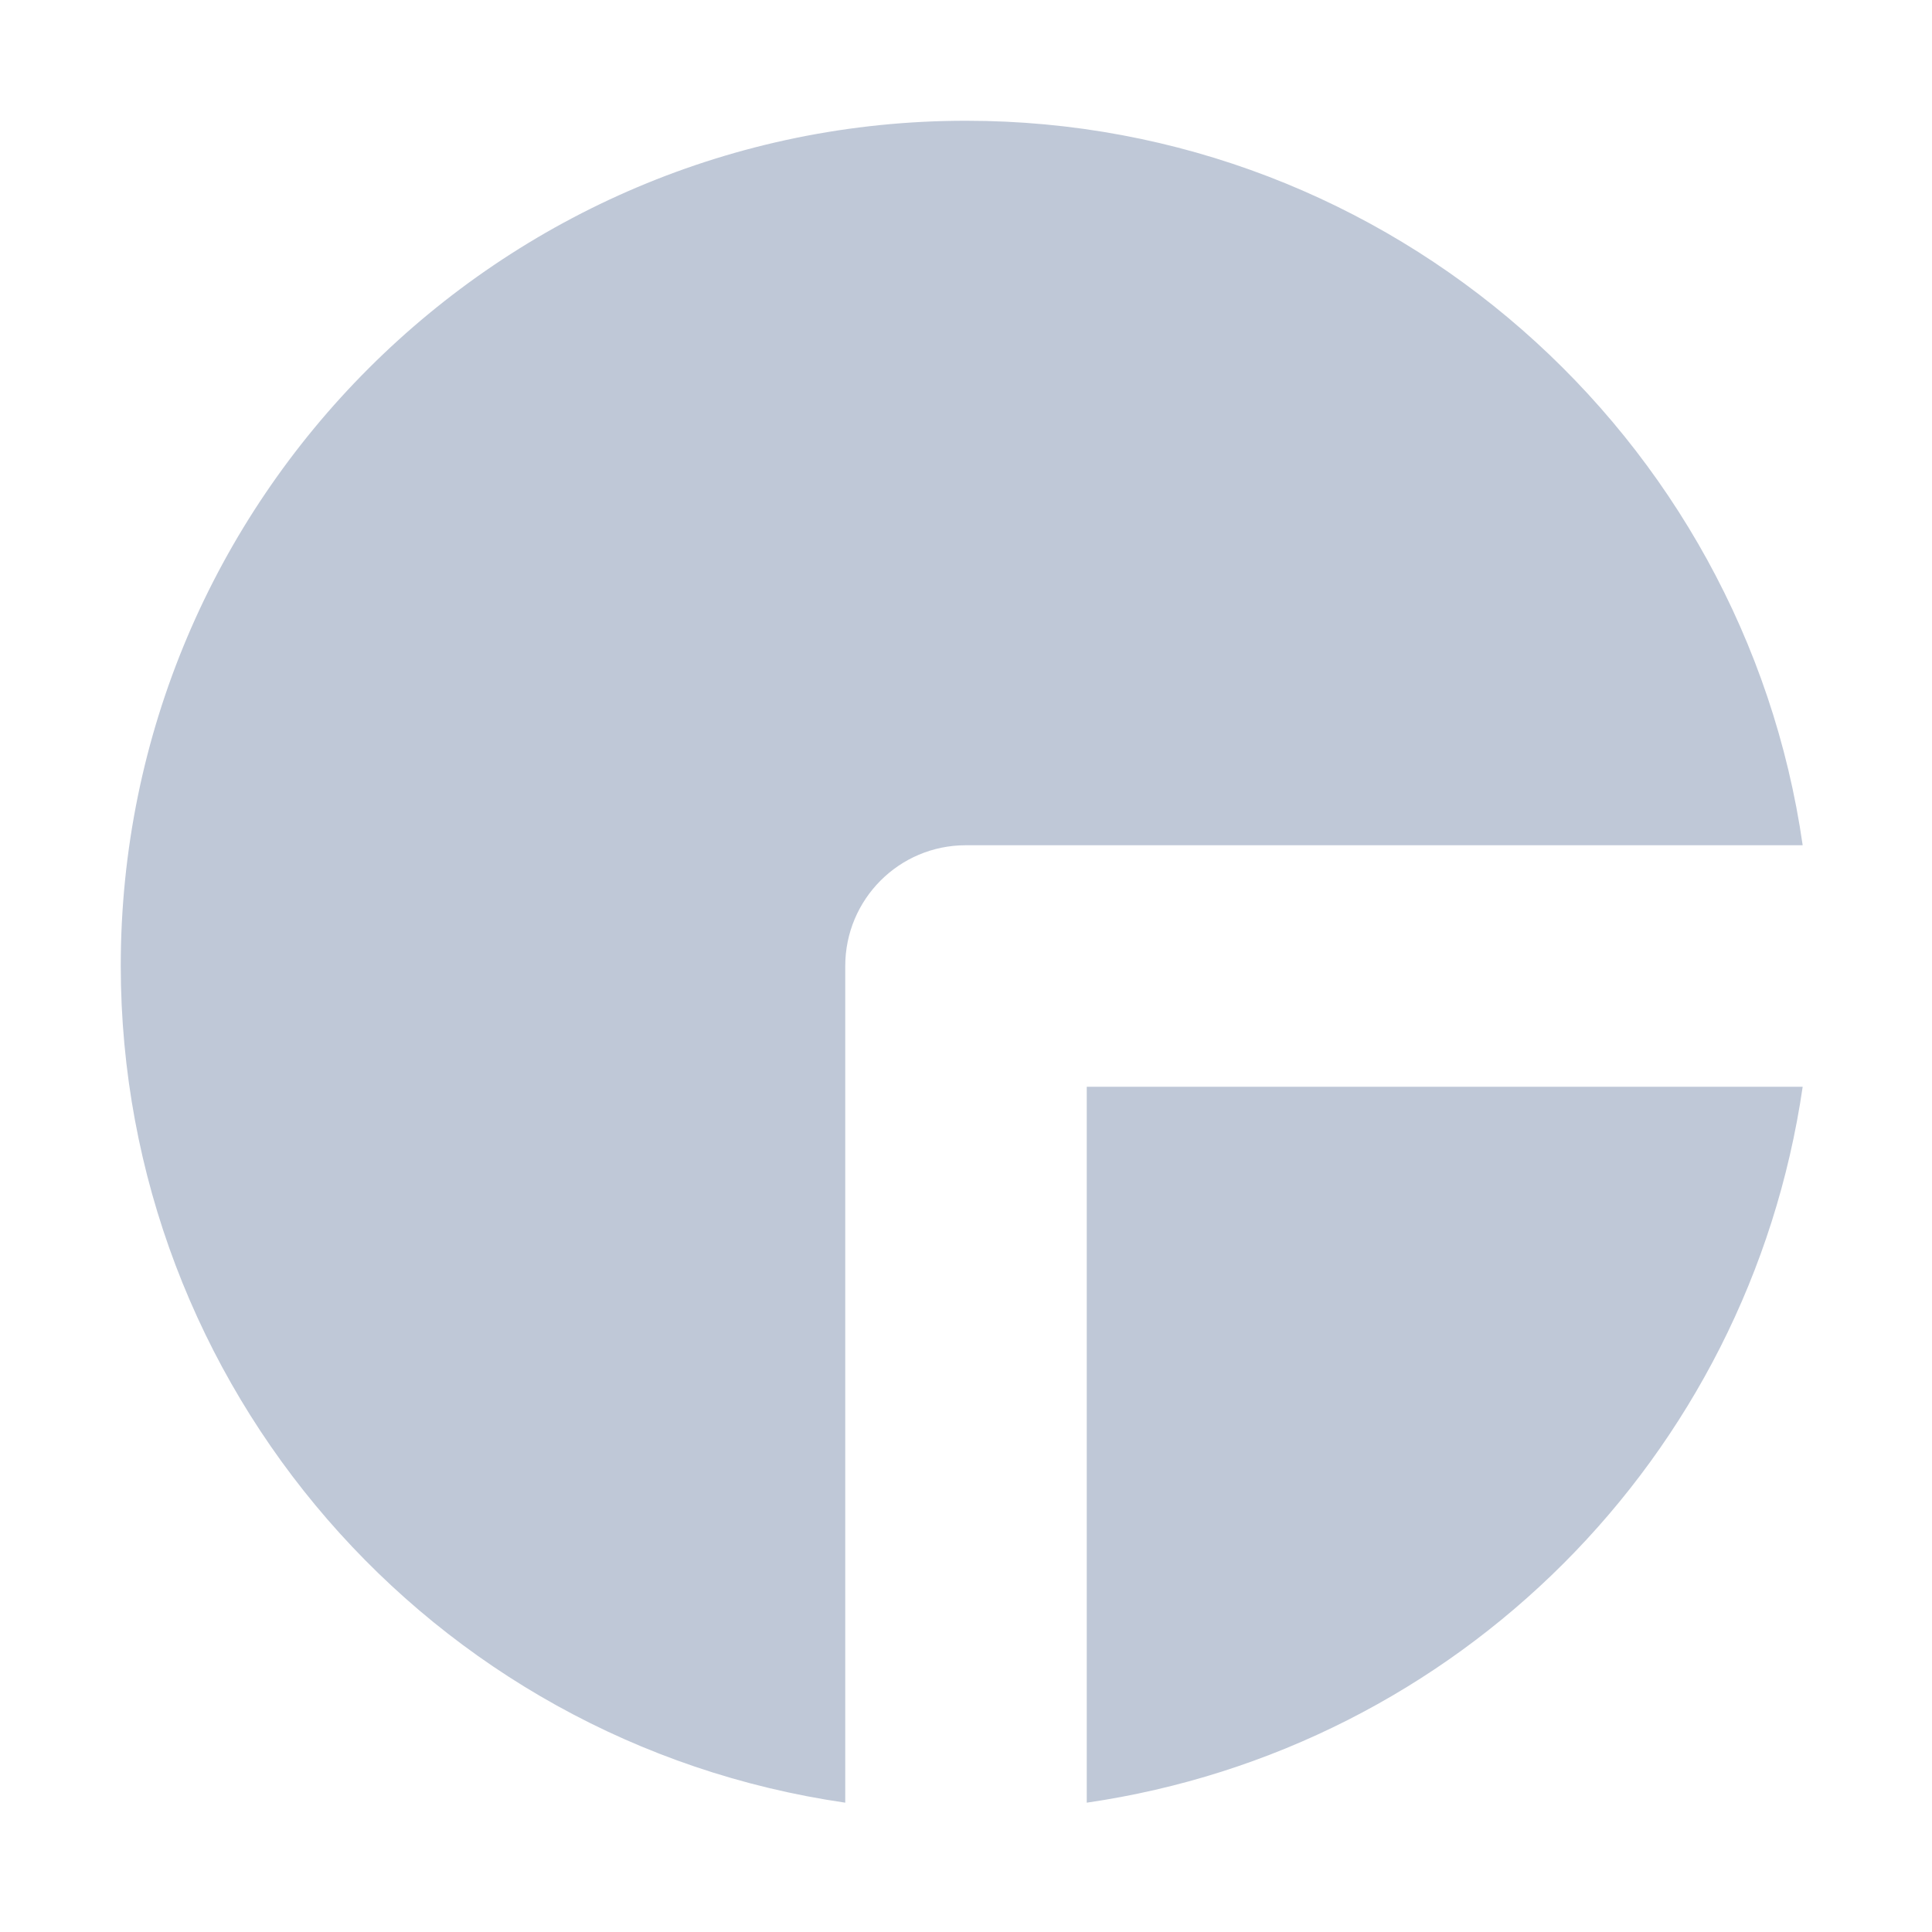
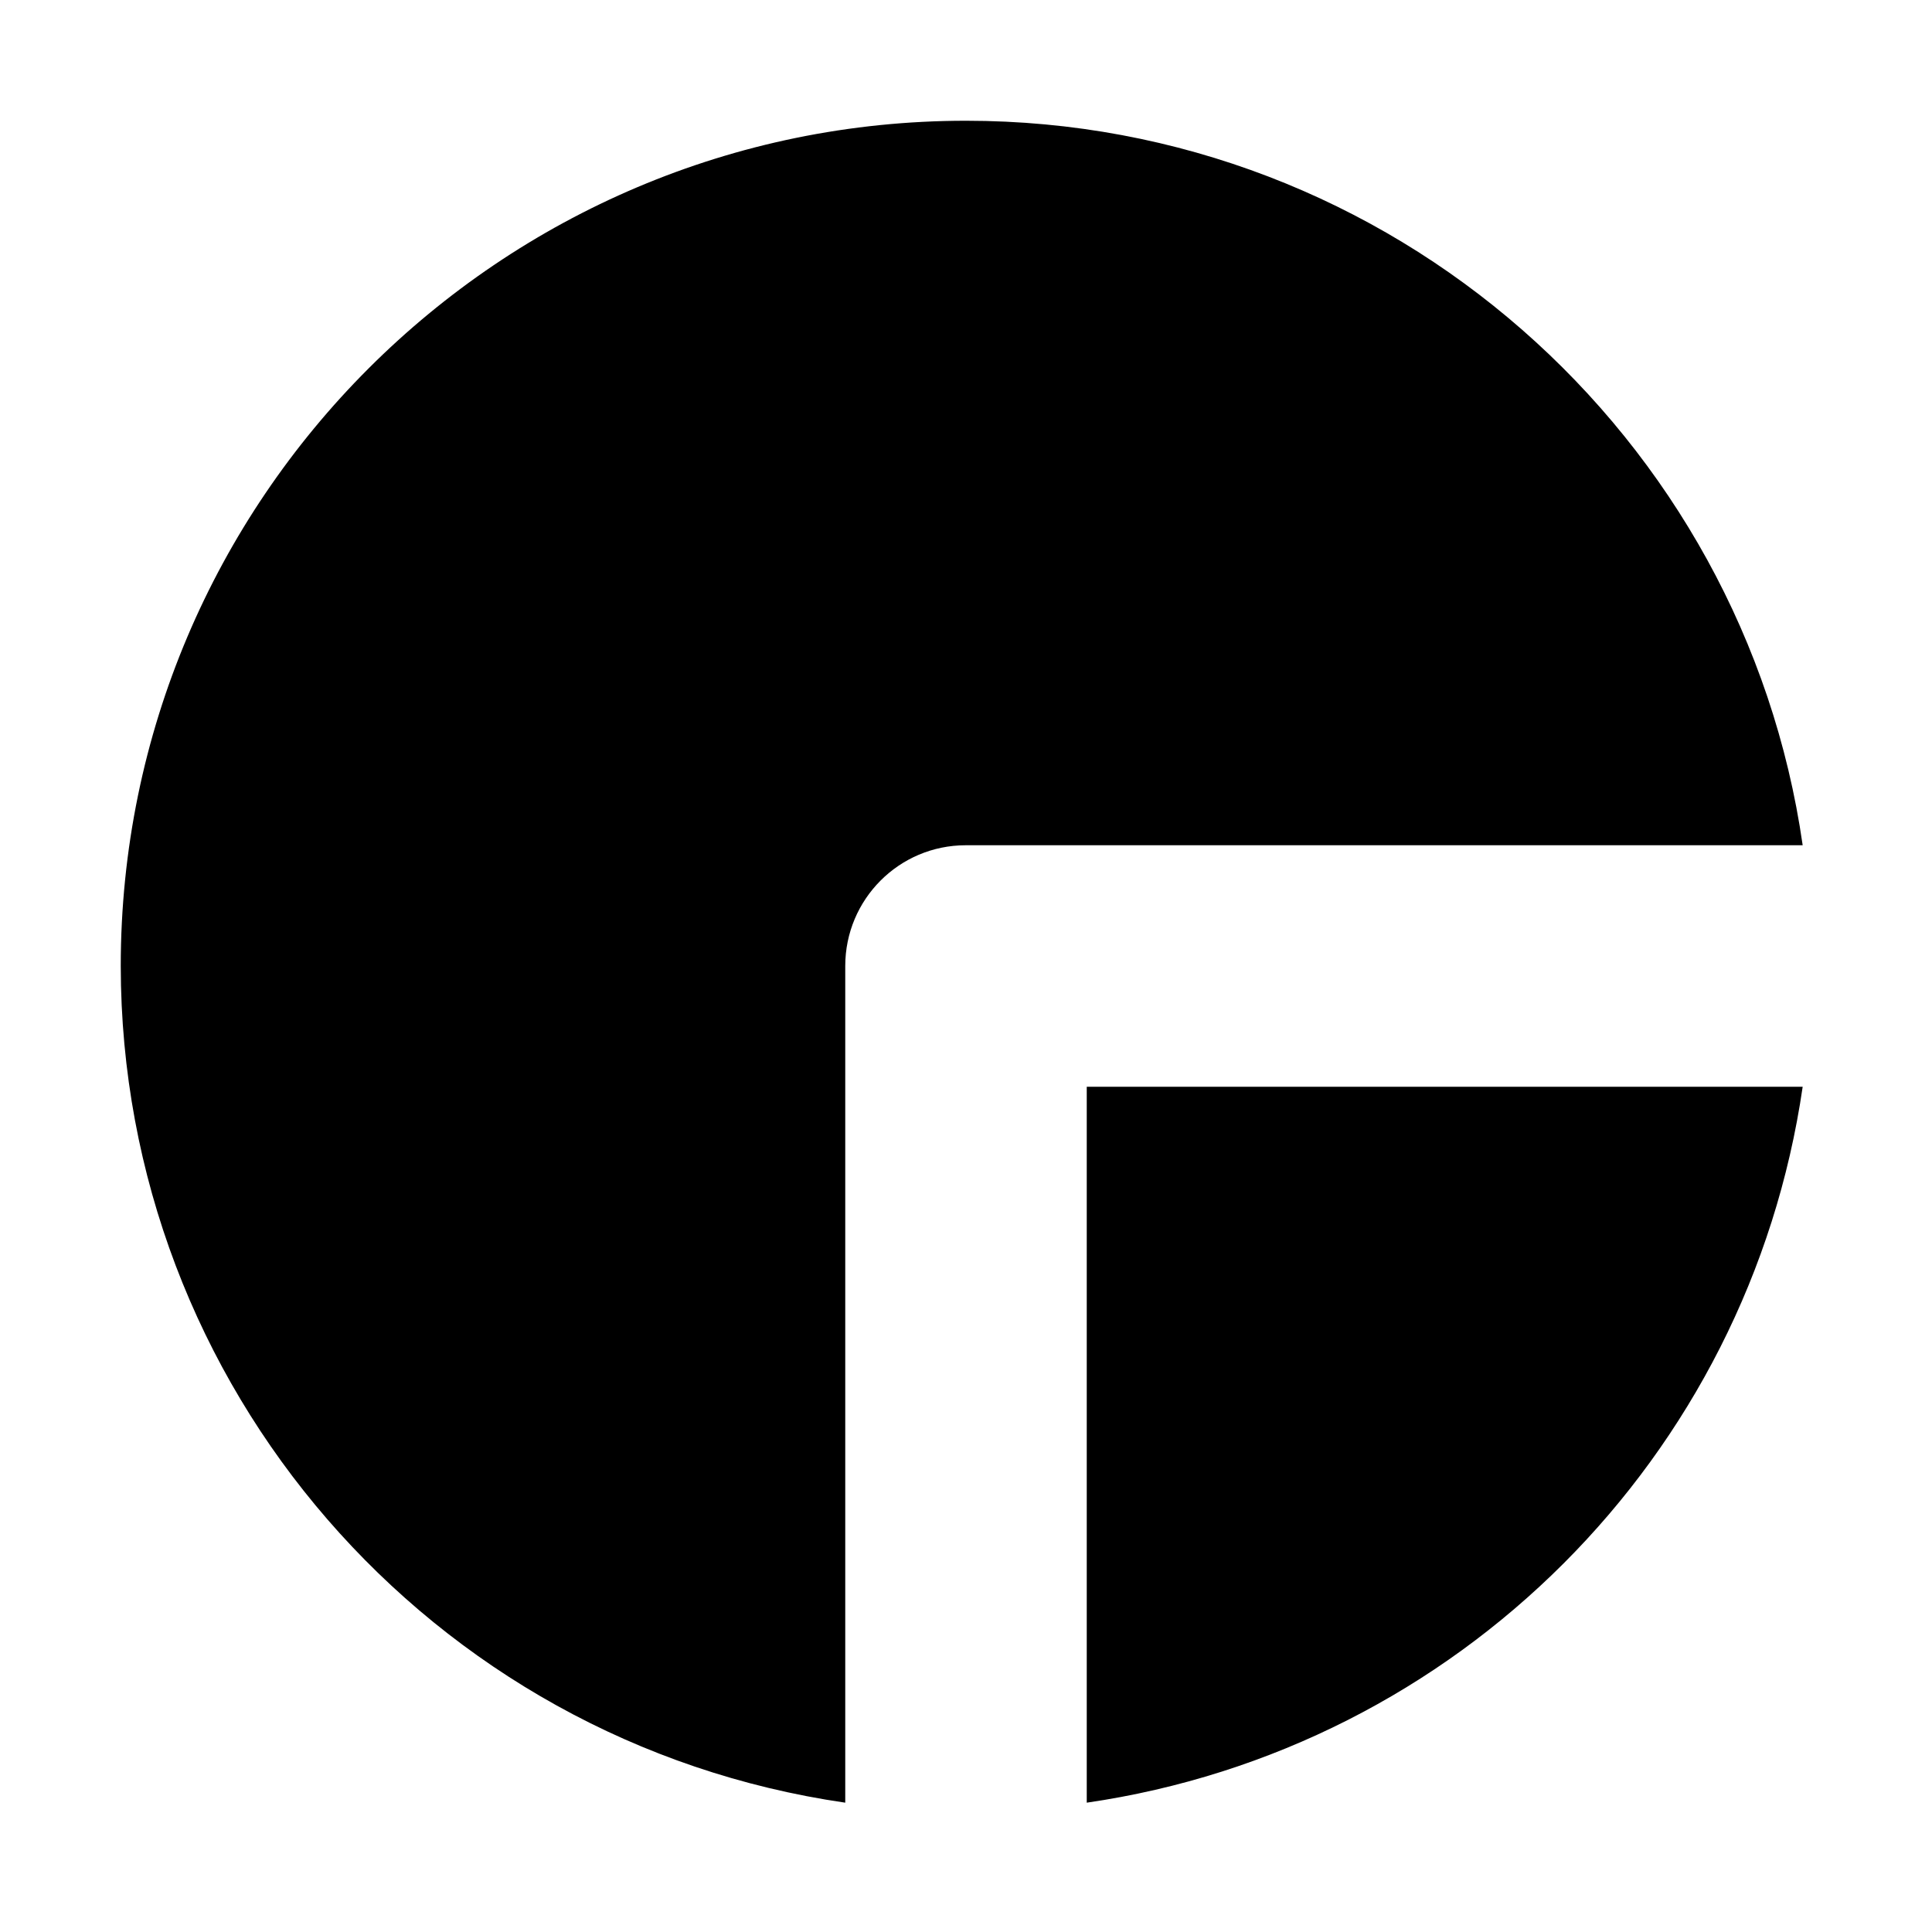
<svg xmlns="http://www.w3.org/2000/svg" width="16" height="16" viewBox="0 0 16 16">
-   <path d="M14.929 9A7.012 7.012 0 0 1 9 14.929V9h5.929zm0-2C14.443 3.613 11.526 1 8 1 4.142 1 1 4.134 1 8a7.008 7.008 0 0 0 6 6.929V8c0-.552.446-1 .998-1h6.93z" fill="#BFC8D7" fill-rule="evenodd" />
+   <path d="M14.929 9A7.012 7.012 0 0 1 9 14.929V9h5.929zm0-2C14.443 3.613 11.526 1 8 1 4.142 1 1 4.134 1 8a7.008 7.008 0 0 0 6 6.929V8c0-.552.446-1 .998-1h6.93z" fill-rule="evenodd" />
</svg>
